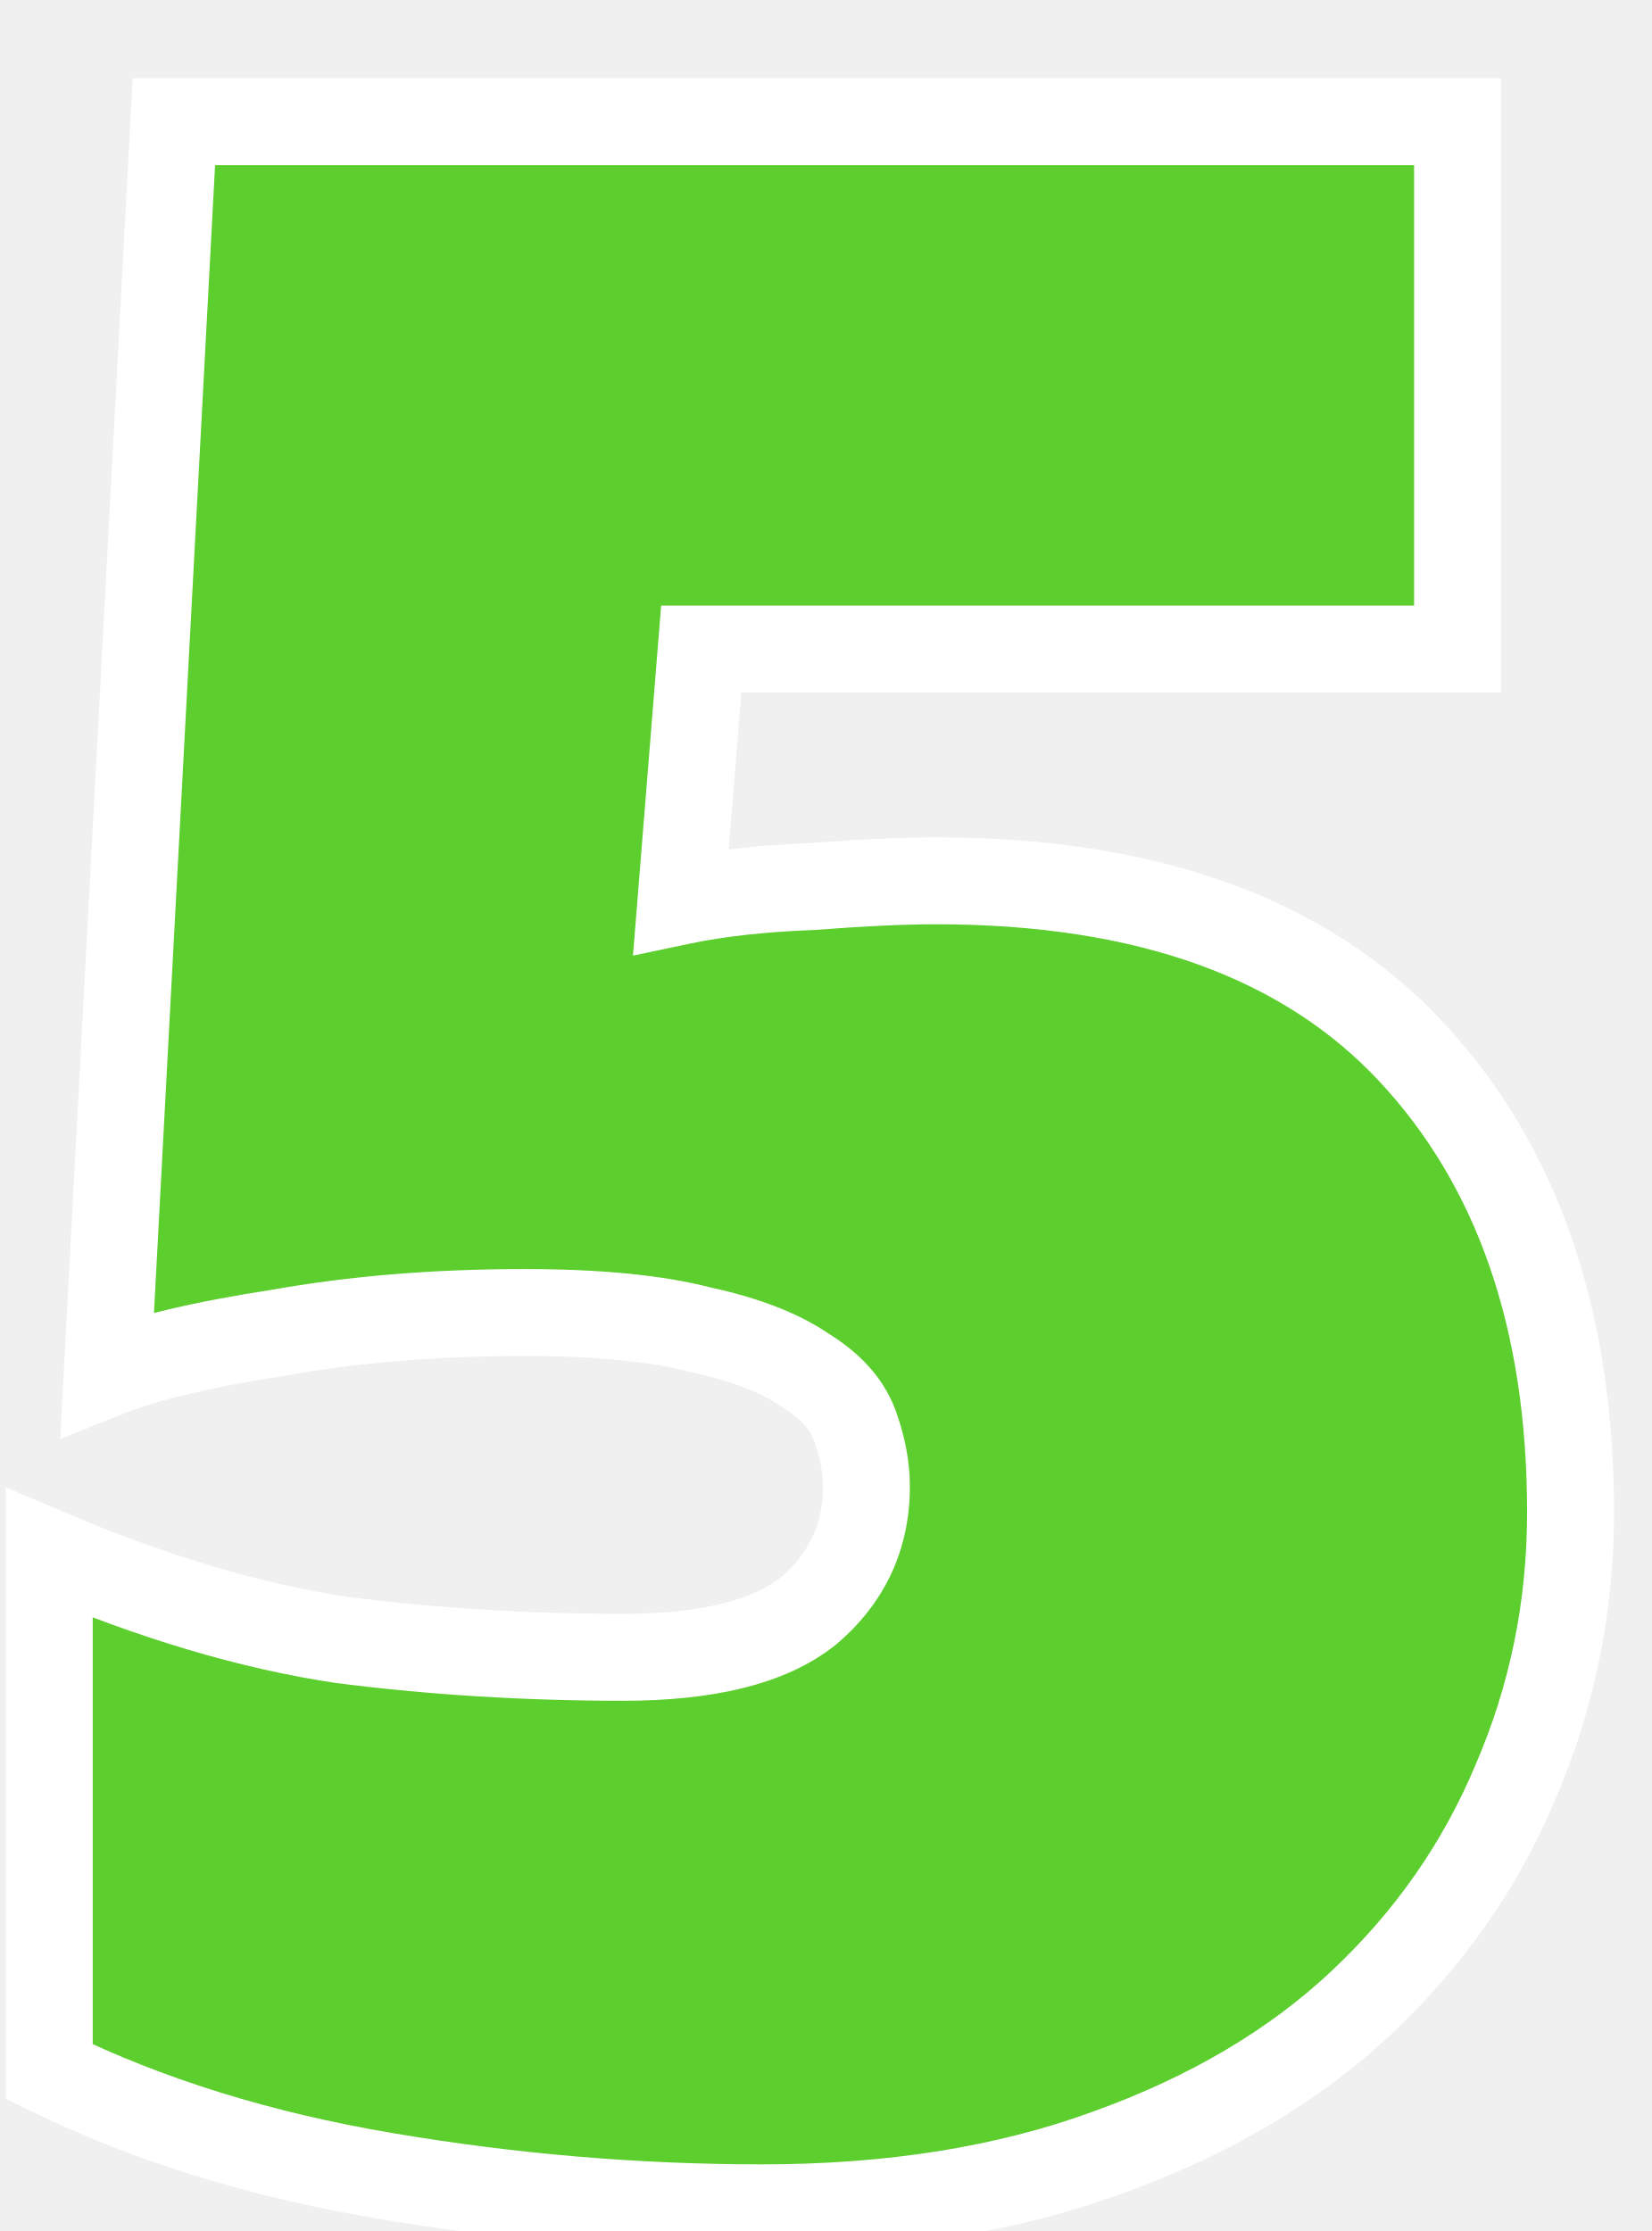
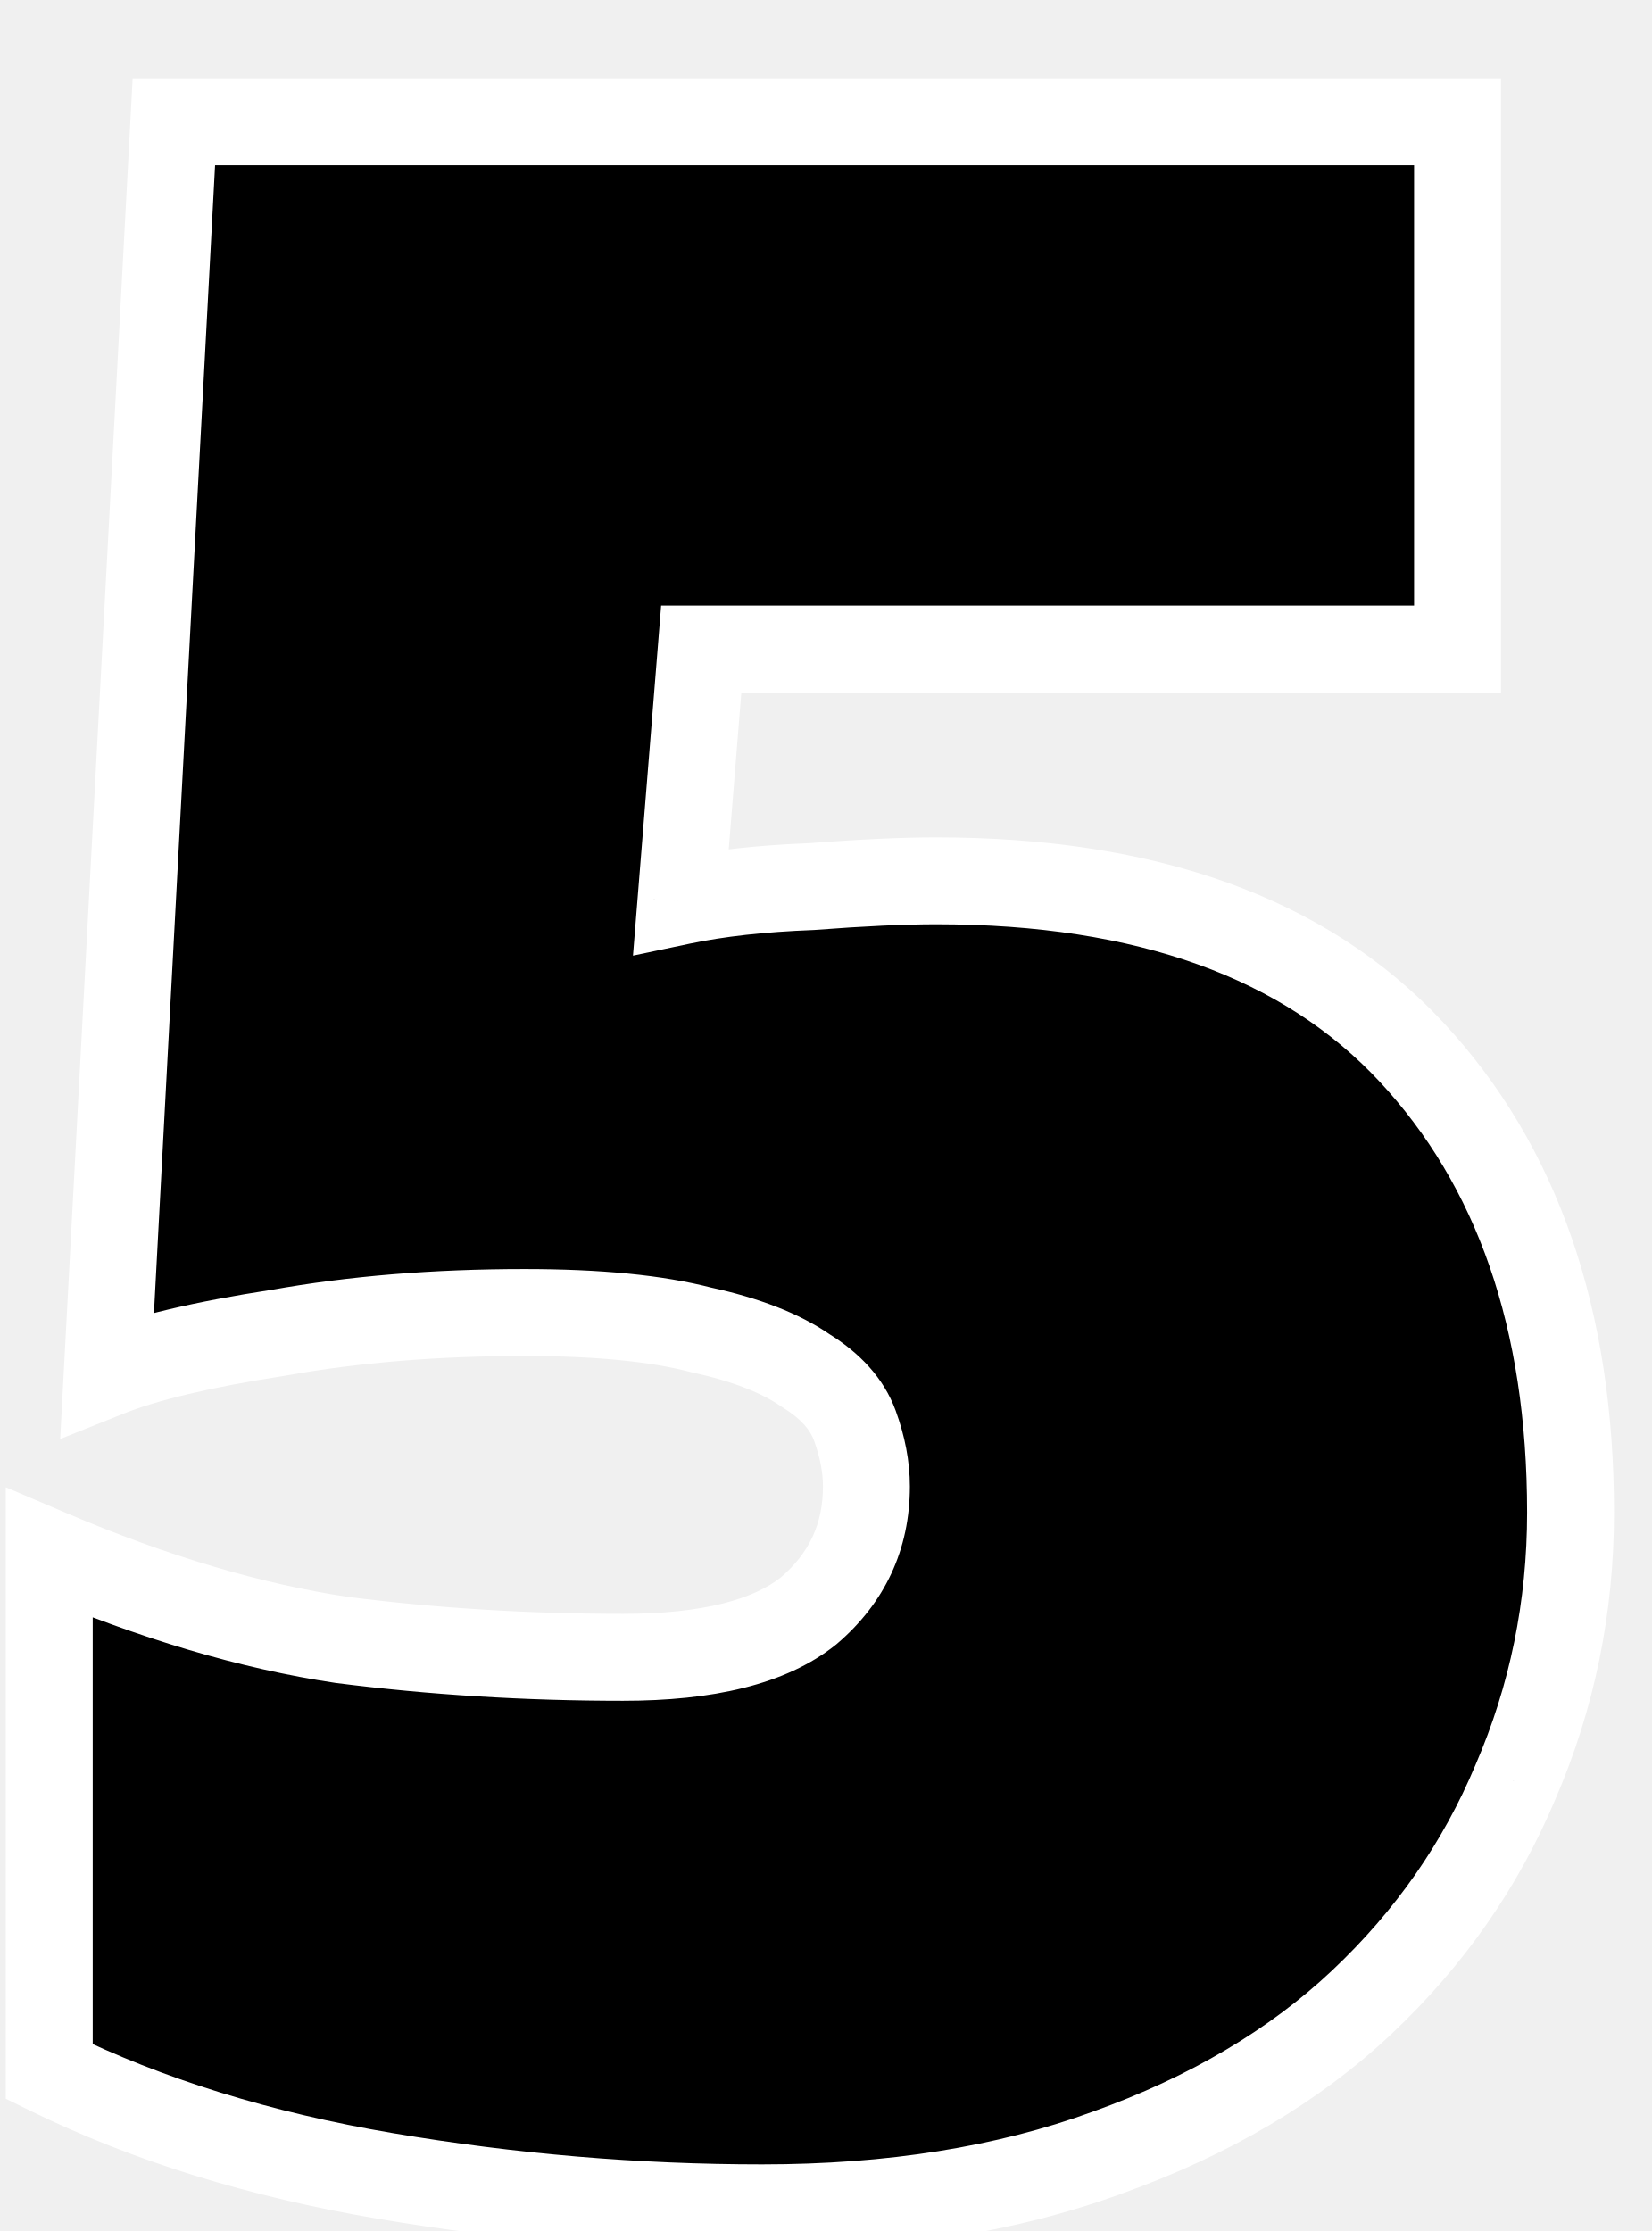
<svg xmlns="http://www.w3.org/2000/svg" width="57" height="77" viewBox="0 0 57 77" fill="none">
-   <path d="M1.7 53.6C5.3 55.133 8.667 56.133 11.8 56.6C14.933 57 18.167 57.2 21.5 57.2C24.433 57.2 26.567 56.667 27.9 55.6C29.233 54.467 29.9 53.033 29.9 51.3C29.9 50.633 29.767 49.933 29.5 49.2C29.233 48.467 28.667 47.833 27.8 47.3C26.933 46.7 25.733 46.233 24.2 45.9C22.667 45.5 20.633 45.3 18.1 45.3C15.033 45.3 12.2 45.533 9.6 46C7 46.4 5.033 46.867 3.7 47.4L6 4.2H50.3V22.4H24.2L23.5 31.1C24.767 30.833 26.267 30.667 28 30.6C29.733 30.467 31.167 30.4 32.3 30.4C39.567 30.4 45.033 32.367 48.7 36.3C52.367 40.233 54.2 45.533 54.2 52.2C54.2 55.467 53.567 58.567 52.3 61.5C51.1 64.367 49.333 66.9 47 69.1C44.667 71.3 41.733 73.033 38.2 74.3C34.733 75.567 30.767 76.2 26.3 76.2C21.967 76.2 17.633 75.833 13.3 75.1C8.967 74.367 5.1 73.167 1.7 71.5V53.6Z" fill="#5CCE2E" />
+   <path d="M1.7 53.6C5.3 55.133 8.667 56.133 11.8 56.6C14.933 57 18.167 57.2 21.5 57.2C24.433 57.2 26.567 56.667 27.9 55.6C29.233 54.467 29.9 53.033 29.9 51.3C29.9 50.633 29.767 49.933 29.5 49.2C29.233 48.467 28.667 47.833 27.8 47.3C26.933 46.7 25.733 46.233 24.2 45.9C22.667 45.5 20.633 45.3 18.1 45.3C15.033 45.3 12.2 45.533 9.6 46C7 46.4 5.033 46.867 3.7 47.4L6 4.2H50.3V22.4H24.2L23.5 31.1C24.767 30.833 26.267 30.667 28 30.6C29.733 30.467 31.167 30.4 32.3 30.4C39.567 30.4 45.033 32.367 48.7 36.3C52.367 40.233 54.2 45.533 54.2 52.2C54.2 55.467 53.567 58.567 52.3 61.5C51.1 64.367 49.333 66.9 47 69.1C44.667 71.3 41.733 73.033 38.2 74.3C34.733 75.567 30.767 76.2 26.3 76.2C21.967 76.2 17.633 75.833 13.3 75.1C8.967 74.367 5.1 73.167 1.7 71.5V53.6Z" fill="black" />
  <path d="M1.7 53.6L2.288 52.22L0.2 51.331V53.6H1.7ZM11.8 56.6L11.579 58.084L11.595 58.086L11.61 58.088L11.8 56.6ZM27.9 55.6L28.837 56.771L28.855 56.757L28.872 56.743L27.9 55.6ZM27.8 47.3L26.946 48.533L26.979 48.556L27.014 48.578L27.8 47.3ZM24.2 45.9L23.821 47.351L23.851 47.359L23.881 47.366L24.2 45.9ZM9.6 46L9.828 47.483L9.847 47.48L9.865 47.476L9.6 46ZM3.7 47.4L2.202 47.32L2.077 49.665L4.257 48.793L3.7 47.4ZM6 4.2V2.7H4.578L4.502 4.12L6 4.2ZM50.3 4.2H51.8V2.7H50.3V4.2ZM50.3 22.4V23.9H51.8V22.4H50.3ZM24.2 22.4V20.9H22.816L22.705 22.28L24.2 22.4ZM23.5 31.1L22.005 30.98L21.844 32.982L23.809 32.568L23.5 31.1ZM28 30.6L28.058 32.099L28.086 32.098L28.115 32.096L28 30.6ZM48.7 36.3L47.603 37.323L48.7 36.3ZM52.3 61.5L50.923 60.905L50.92 60.913L50.916 60.921L52.3 61.5ZM47 69.1L48.029 70.191L48.029 70.191L47 69.1ZM38.2 74.3L37.694 72.888L37.685 72.891L38.2 74.3ZM13.3 75.1L13.05 76.579L13.05 76.579L13.3 75.1ZM1.7 71.5H0.2V72.435L1.04 72.847L1.7 71.5ZM1.112 54.98C4.803 56.552 8.294 57.594 11.579 58.084L12.021 55.116C9.039 54.672 5.797 53.715 2.288 52.22L1.112 54.98ZM11.61 58.088C14.81 58.496 18.107 58.7 21.5 58.7V55.7C18.227 55.7 15.057 55.504 11.99 55.112L11.61 58.088ZM21.5 58.7C24.553 58.7 27.105 58.157 28.837 56.771L26.963 54.429C26.028 55.176 24.314 55.7 21.5 55.7V58.7ZM28.872 56.743C30.536 55.328 31.4 53.478 31.4 51.3H28.4C28.4 52.588 27.93 53.606 26.928 54.457L28.872 56.743ZM31.4 51.3C31.4 50.431 31.226 49.558 30.91 48.687L28.09 49.713C28.307 50.309 28.4 50.835 28.4 51.3H31.4ZM30.91 48.687C30.496 47.551 29.653 46.679 28.586 46.023L27.014 48.578C27.681 48.988 27.97 49.383 28.09 49.713L30.91 48.687ZM28.654 46.067C27.567 45.314 26.159 44.791 24.519 44.434L23.881 47.366C25.308 47.676 26.3 48.086 26.946 48.533L28.654 46.067ZM24.579 44.449C22.871 44.003 20.695 43.8 18.1 43.8V46.8C20.572 46.8 22.463 46.997 23.821 47.351L24.579 44.449ZM18.1 43.8C14.958 43.8 12.035 44.039 9.335 44.524L9.865 47.476C12.365 47.028 15.108 46.8 18.1 46.8V43.8ZM9.372 44.517C6.736 44.923 4.636 45.41 3.143 46.007L4.257 48.793C5.431 48.323 7.264 47.877 9.828 47.483L9.372 44.517ZM5.198 47.48L7.498 4.28L4.502 4.12L2.202 47.32L5.198 47.48ZM6 5.7H50.3V2.7H6V5.7ZM48.8 4.2V22.4H51.8V4.2H48.8ZM50.3 20.9H24.2V23.9H50.3V20.9ZM22.705 22.28L22.005 30.98L24.995 31.22L25.695 22.52L22.705 22.28ZM23.809 32.568C24.971 32.323 26.382 32.163 28.058 32.099L27.942 29.101C26.151 29.17 24.563 29.343 23.191 29.632L23.809 32.568ZM28.115 32.096C29.828 31.964 31.22 31.9 32.3 31.9V28.9C31.114 28.9 29.639 28.97 27.885 29.104L28.115 32.096ZM32.3 31.9C39.303 31.9 44.309 33.79 47.603 37.323L49.797 35.277C45.758 30.944 39.831 28.9 32.3 28.9V31.9ZM47.603 37.323C50.952 40.916 52.7 45.818 52.7 52.2H55.7C55.7 45.249 53.781 39.551 49.797 35.277L47.603 37.323ZM52.7 52.2C52.7 55.267 52.107 58.164 50.923 60.905L53.677 62.095C55.027 58.969 55.7 55.666 55.7 52.2H52.7ZM50.916 60.921C49.8 63.588 48.157 65.948 45.971 68.009L48.029 70.191C50.51 67.852 52.4 65.146 53.684 62.079L50.916 60.921ZM45.971 68.009C43.811 70.045 41.065 71.679 37.694 72.888L38.706 75.712C42.401 74.387 45.522 72.555 48.029 70.191L45.971 68.009ZM37.685 72.891C34.414 74.086 30.627 74.7 26.3 74.7V77.7C30.907 77.7 35.053 77.047 38.715 75.709L37.685 72.891ZM26.3 74.7C22.052 74.7 17.802 74.341 13.55 73.621L13.05 76.579C17.465 77.326 21.882 77.7 26.3 77.7V74.7ZM13.55 73.621C9.337 72.908 5.612 71.747 2.36 70.153L1.04 72.847C4.588 74.586 8.596 75.825 13.05 76.579L13.55 73.621ZM3.2 71.5V53.6H0.2V71.5H3.2Z" fill="white" />
</svg>
